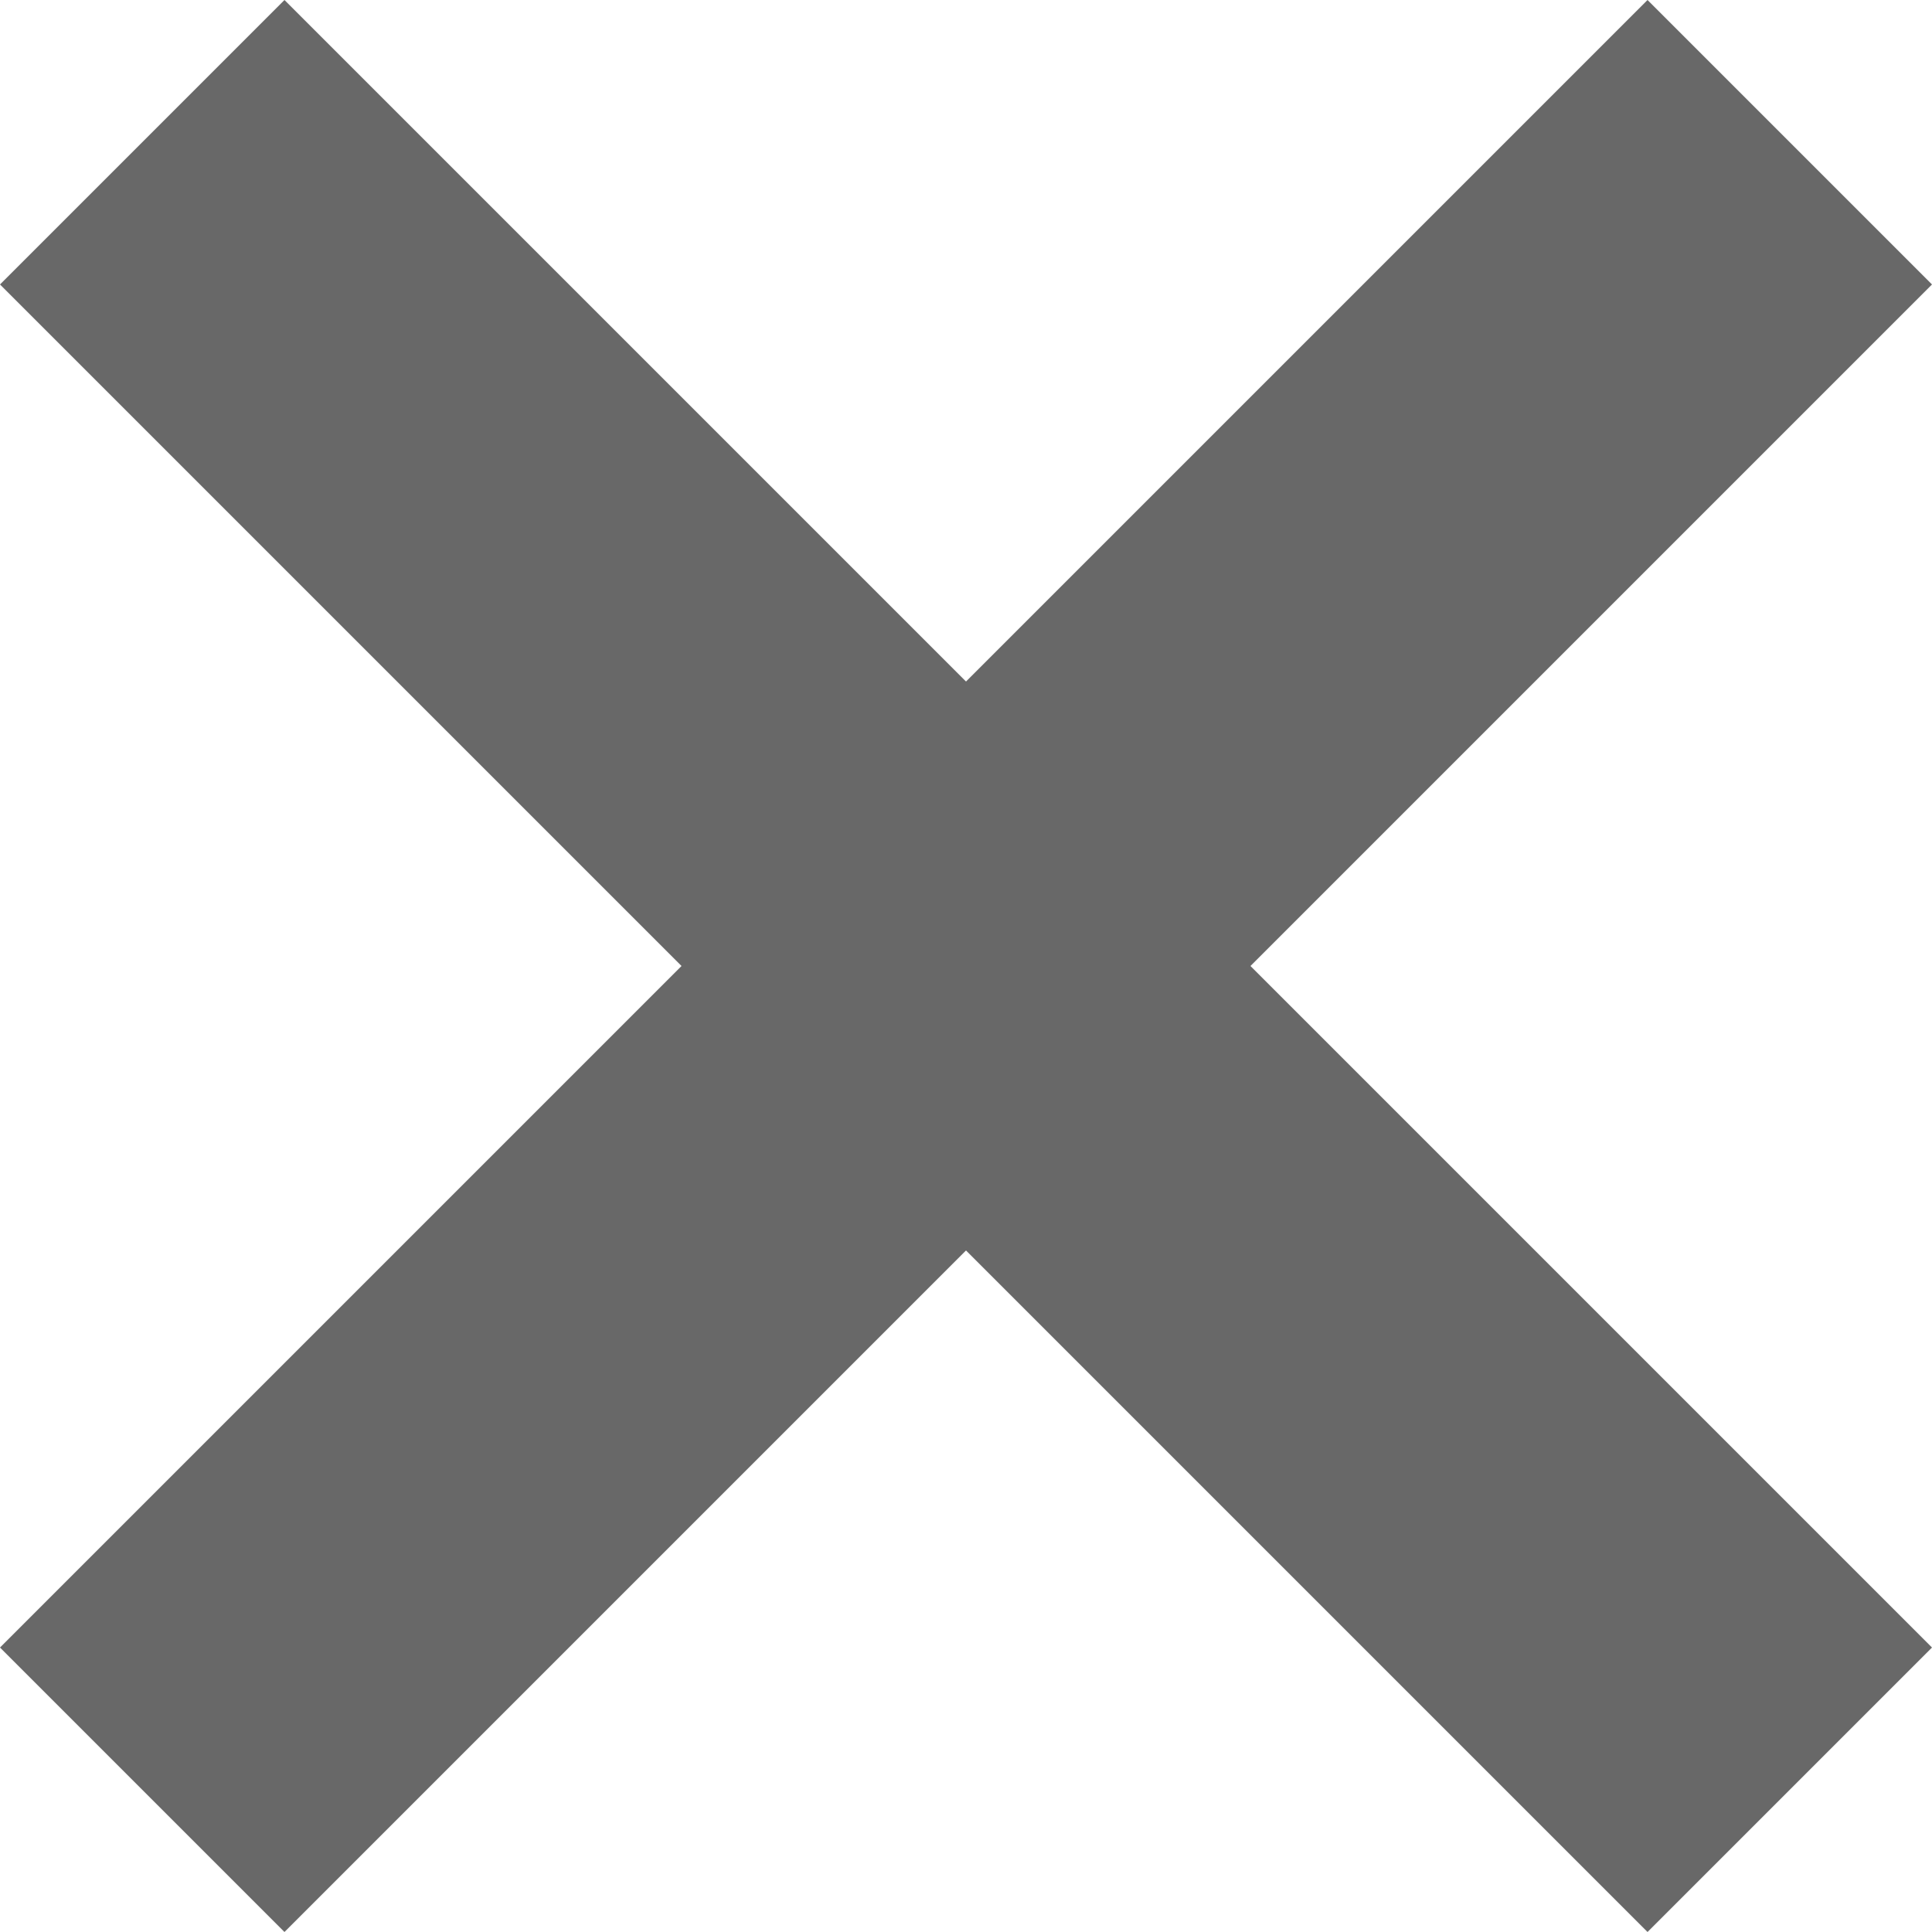
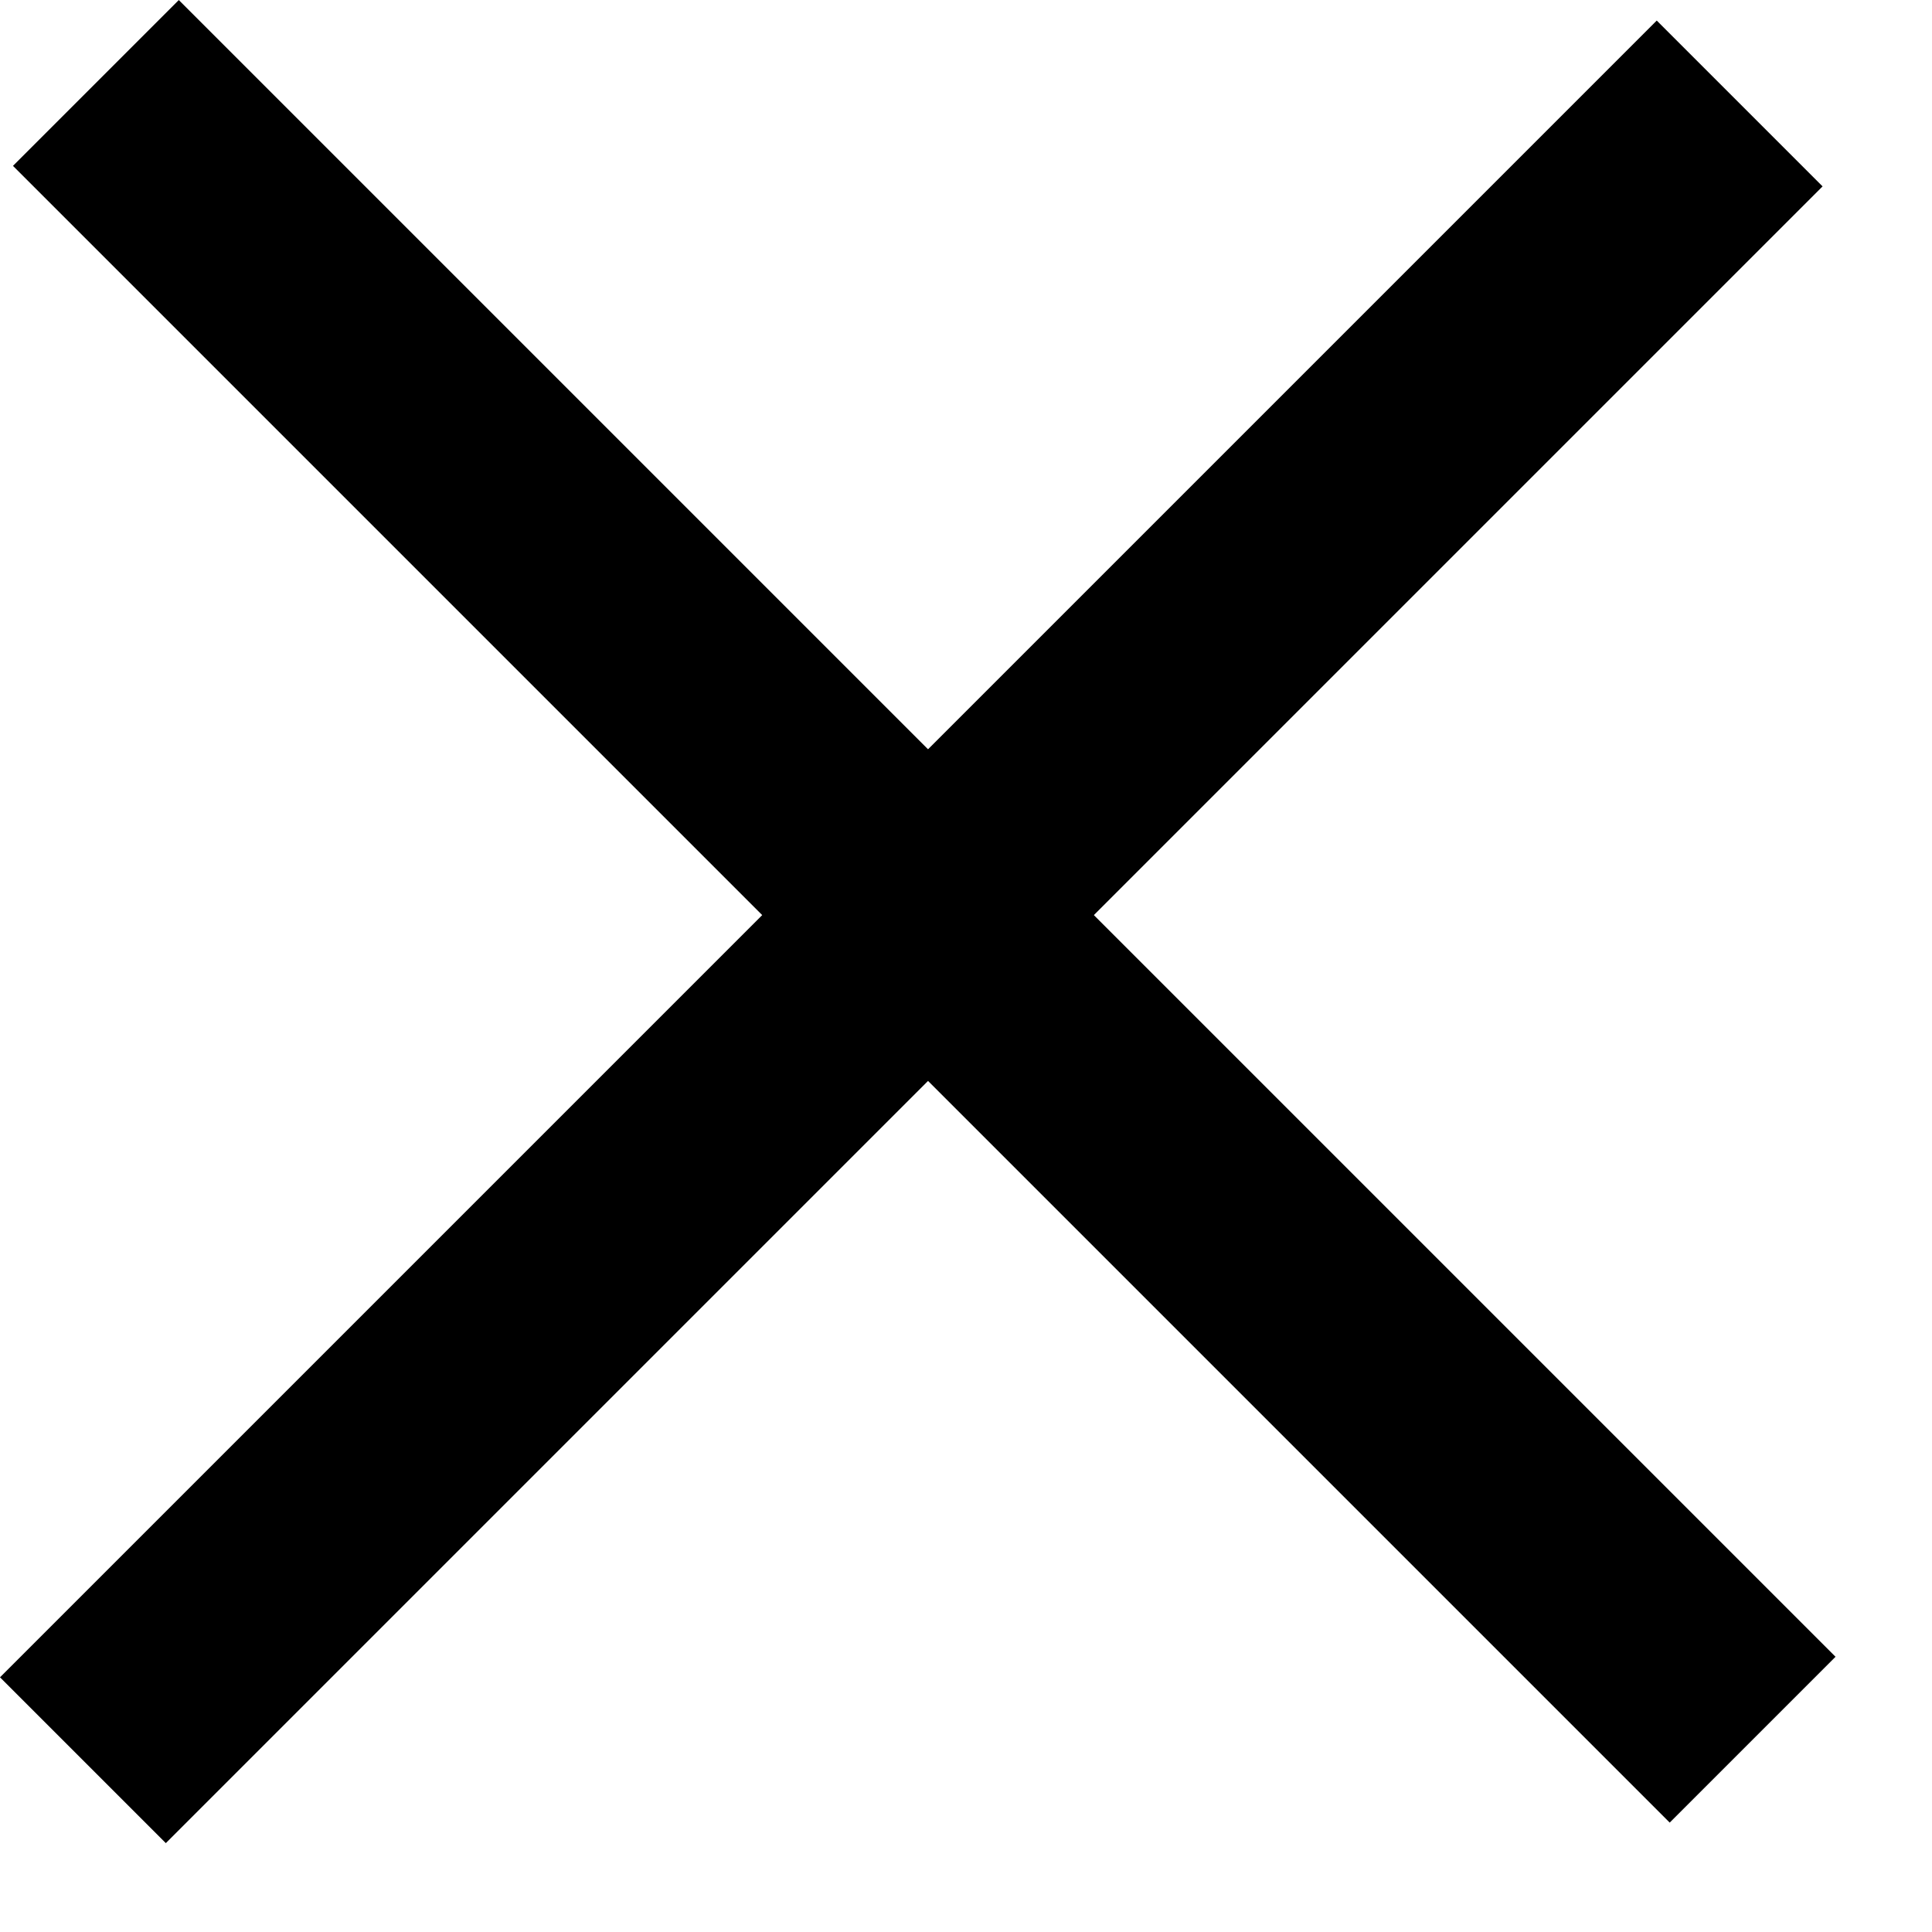
- <svg xmlns="http://www.w3.org/2000/svg" width="58" height="58" viewBox="0 0 58 58" fill="none">
-   <rect y="49.46" width="69.947" height="12.077" transform="rotate(-45 0 49.46)" fill="#686868" />
-   <rect x="8.54" width="69.947" height="12.077" transform="rotate(45 8.53979 0)" fill="#686868" />
+ <svg xmlns="http://www.w3.org/2000/svg" width="18" height="18" viewBox="0 0 18 18" fill="none">
+   <rect y="15.627" width="21.829" height="2.185" transform="rotate(-45 0 15.627)" fill="black" />
+   <rect x="1.666" width="21.829" height="2.185" transform="rotate(45 1.66553 0)" fill="black" />
</svg>
